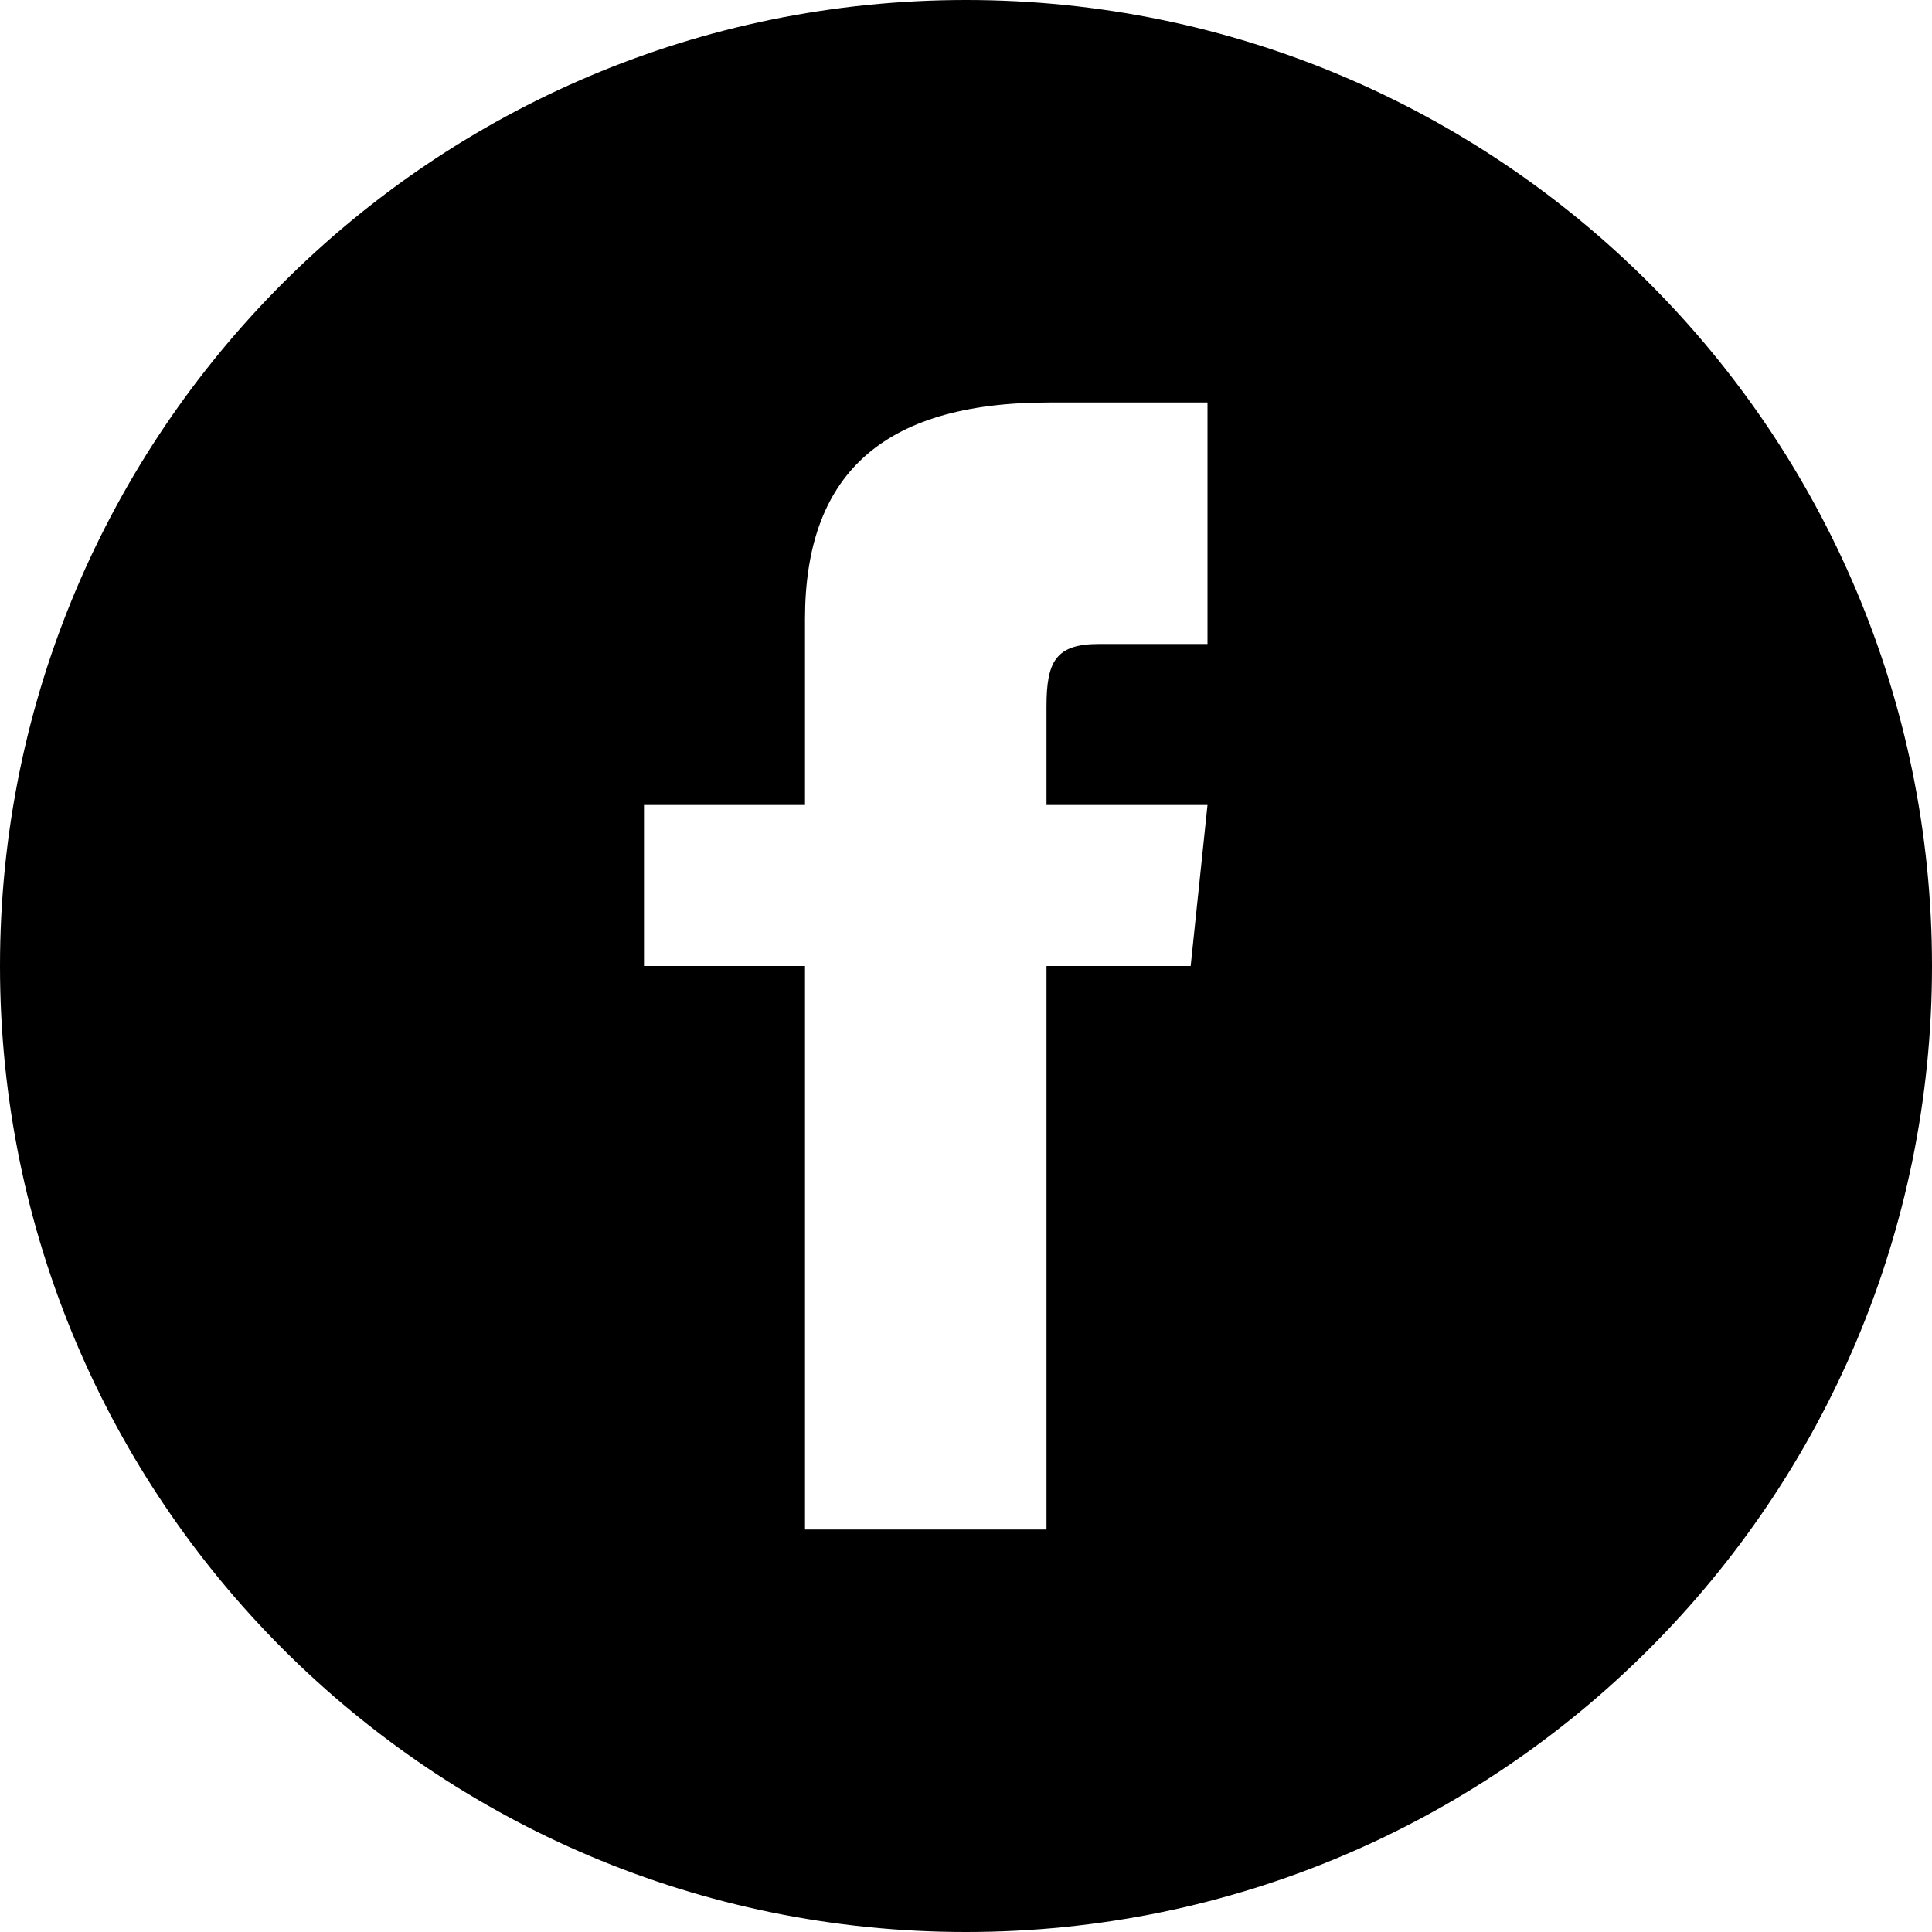
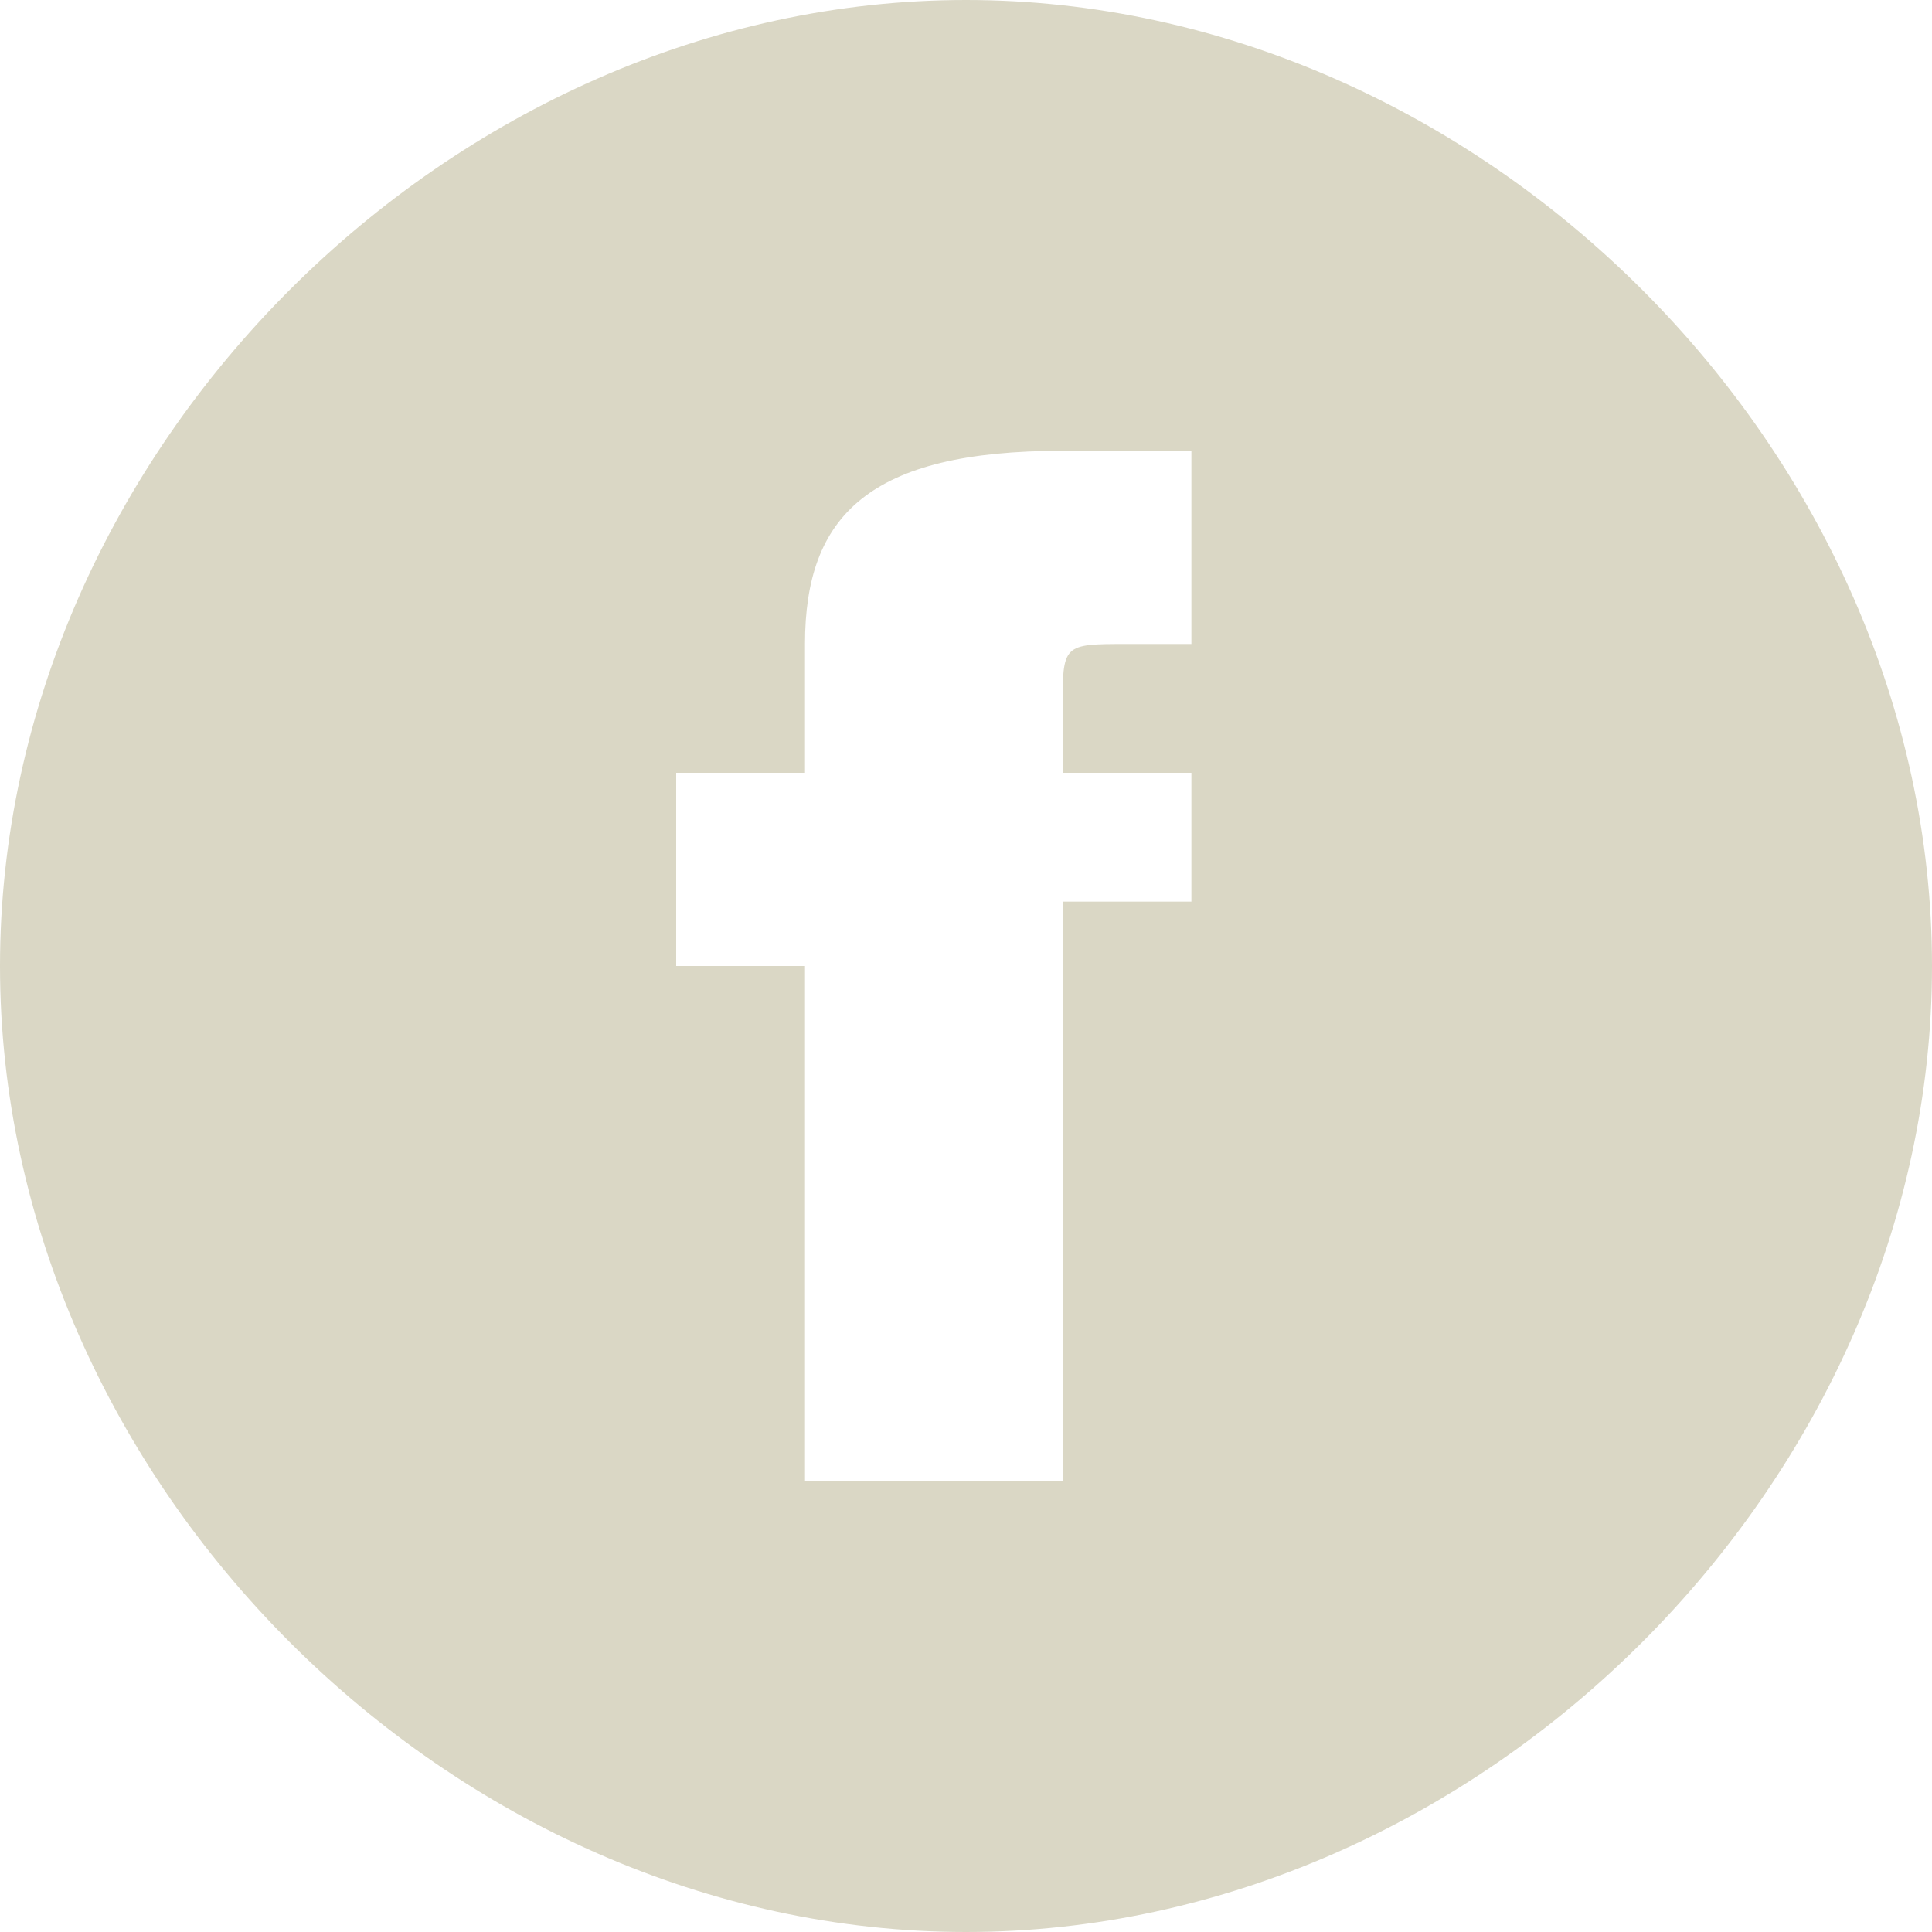
- <svg xmlns="http://www.w3.org/2000/svg" width="24" height="24" viewBox="0 0 24 24">
-   <path d="M12 0C5.373 0 0 5.373 0 12s5.373 12 12 12 12-5.373 12-12S18.627 0 12 0zm3 8h-1.35c-.538 0-.65.221-.65.778V10h2l-.209 2H13v7h-3v-7H8v-2h2V7.692C10 5.923 10.931 5 13.029 5H15v3z" />
+ <svg xmlns="http://www.w3.org/2000/svg" id="Layer_1" viewBox="0 0 24 24" width="24" height="24">
+   <style>.st0{fill:#dad7c5}</style>
+   <path d="M12 0C5.6 0 0 5.6 0 12s5.6 12 12 12 12-5.6 12-12S18.4 0 12 0zm3.6 8H14c-.8 0-.8 0-.8.8v.8h1.6v1.6h-1.6v7.2H10V12H8.4V9.6H10V8c0-1.6.8-2.4 3.2-2.4h1.6V8h.8z" class="st0" />
</svg>
